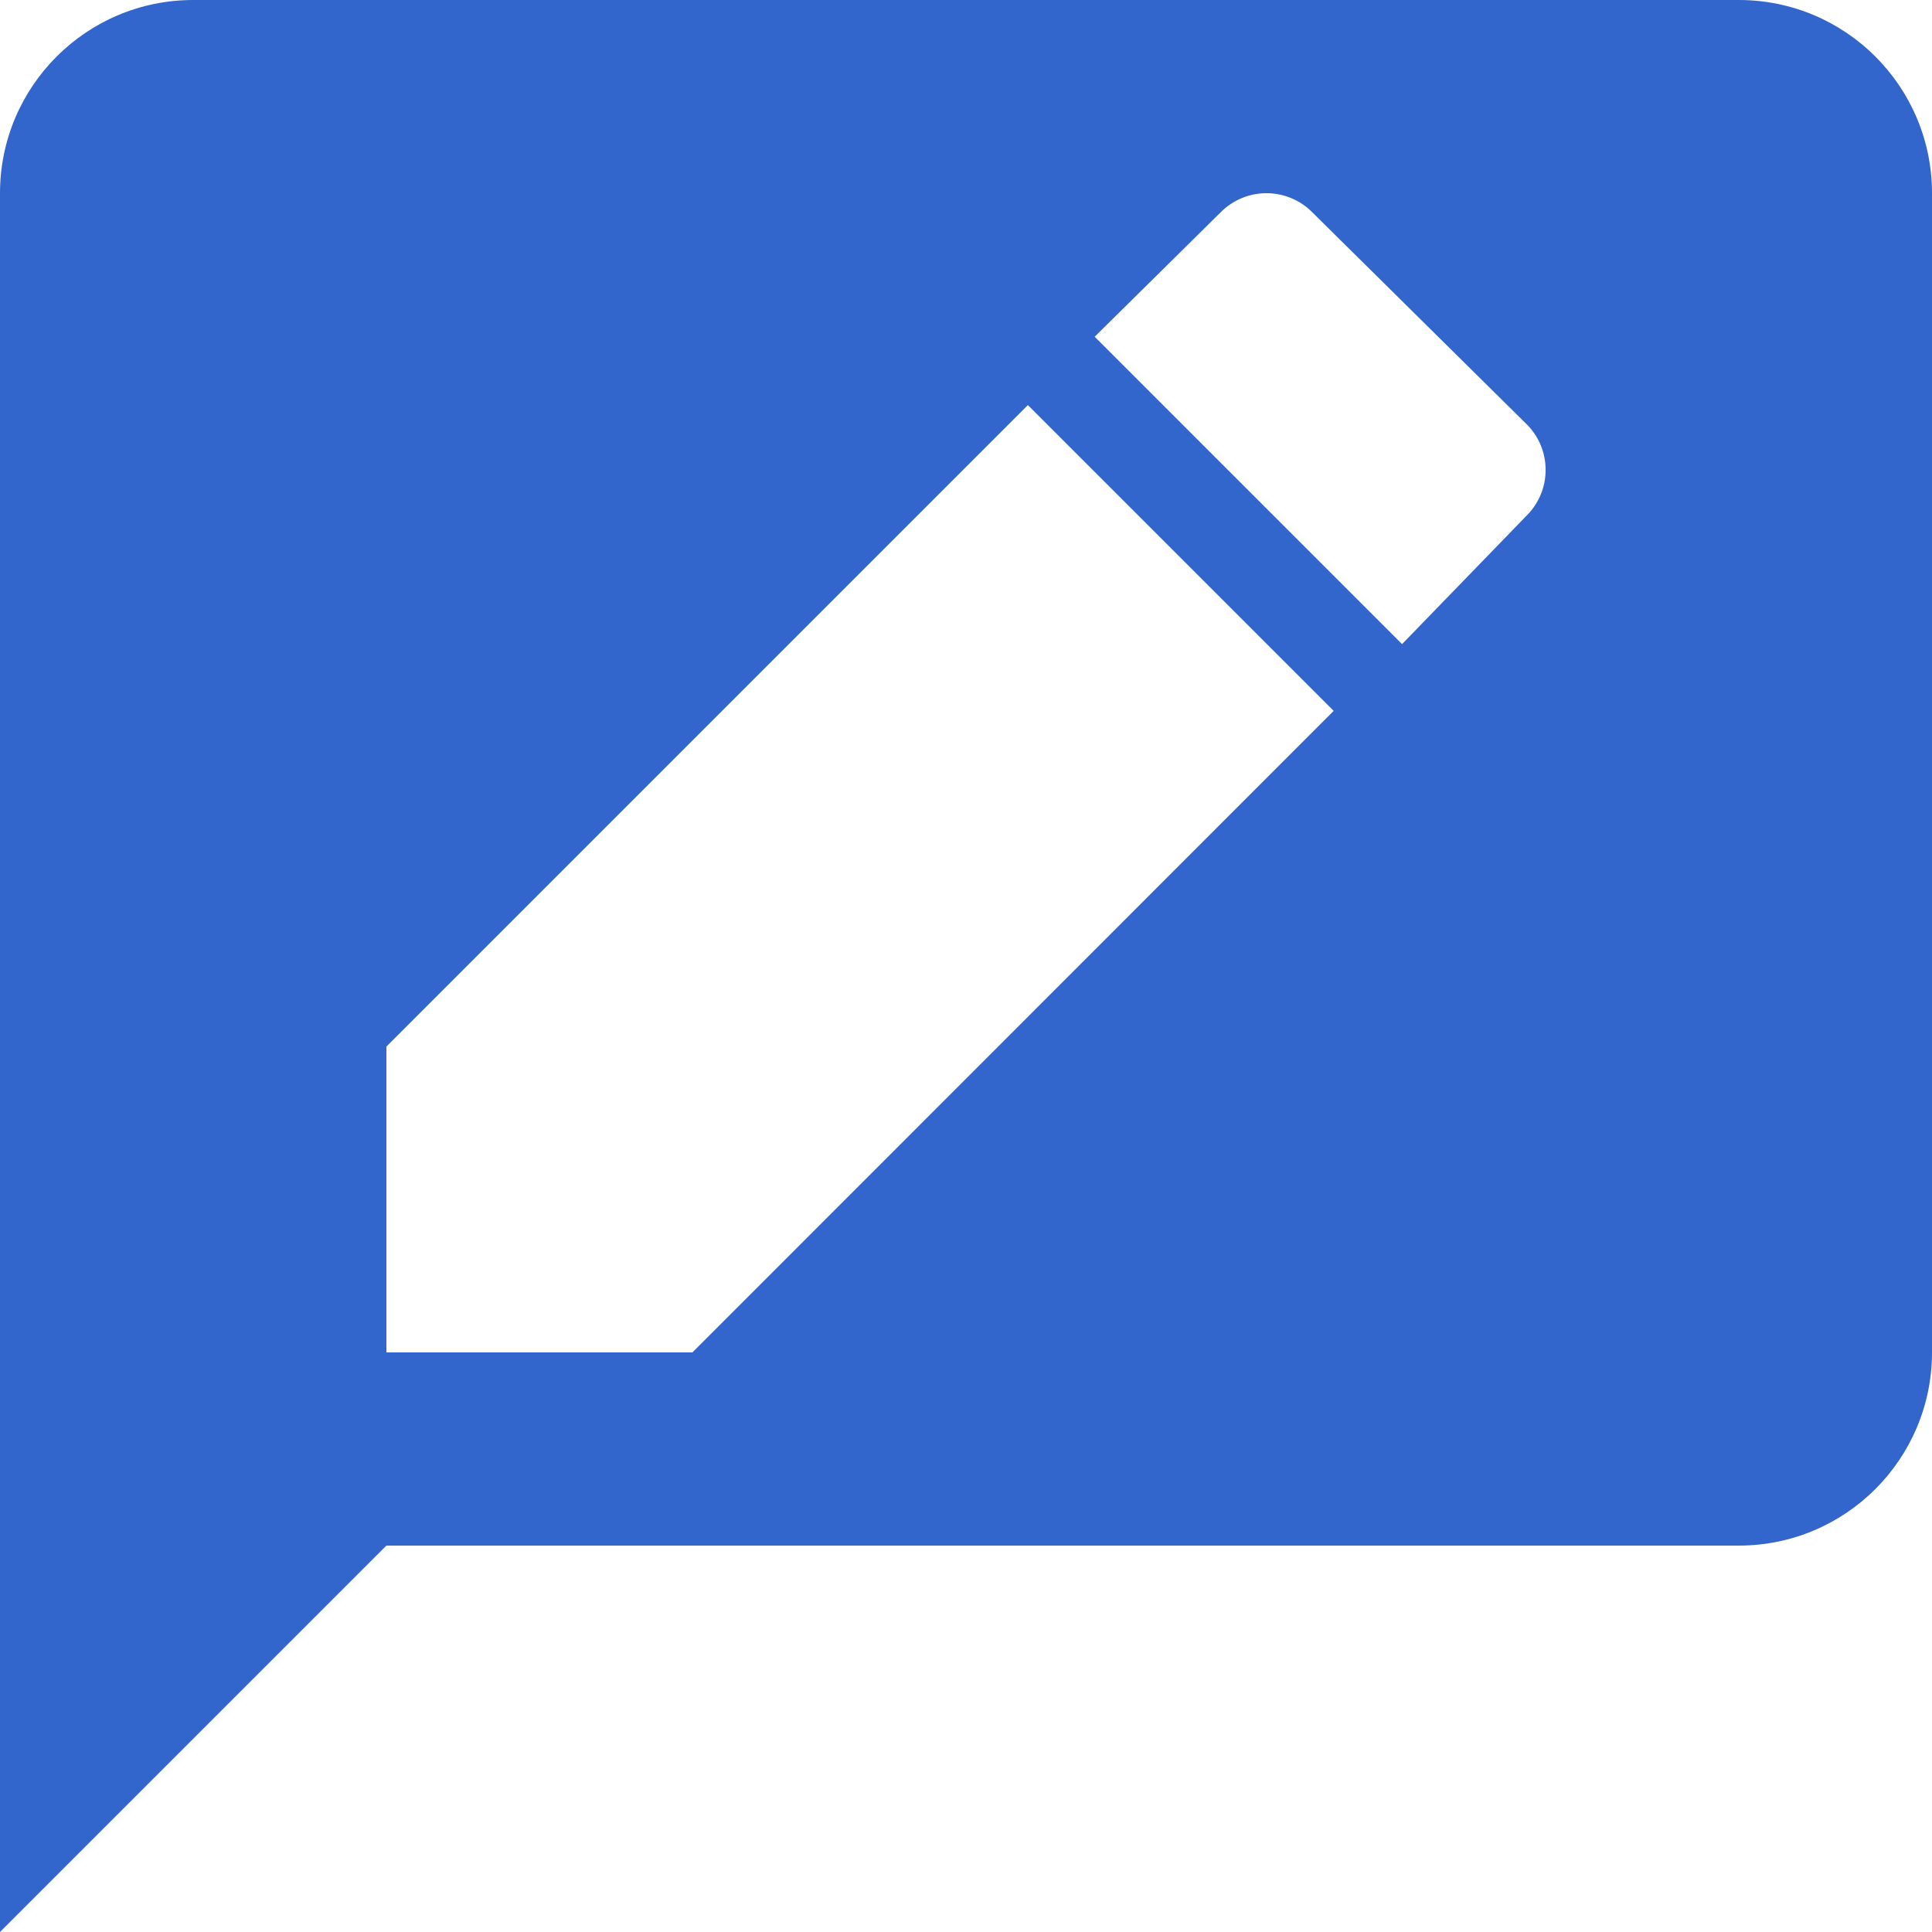
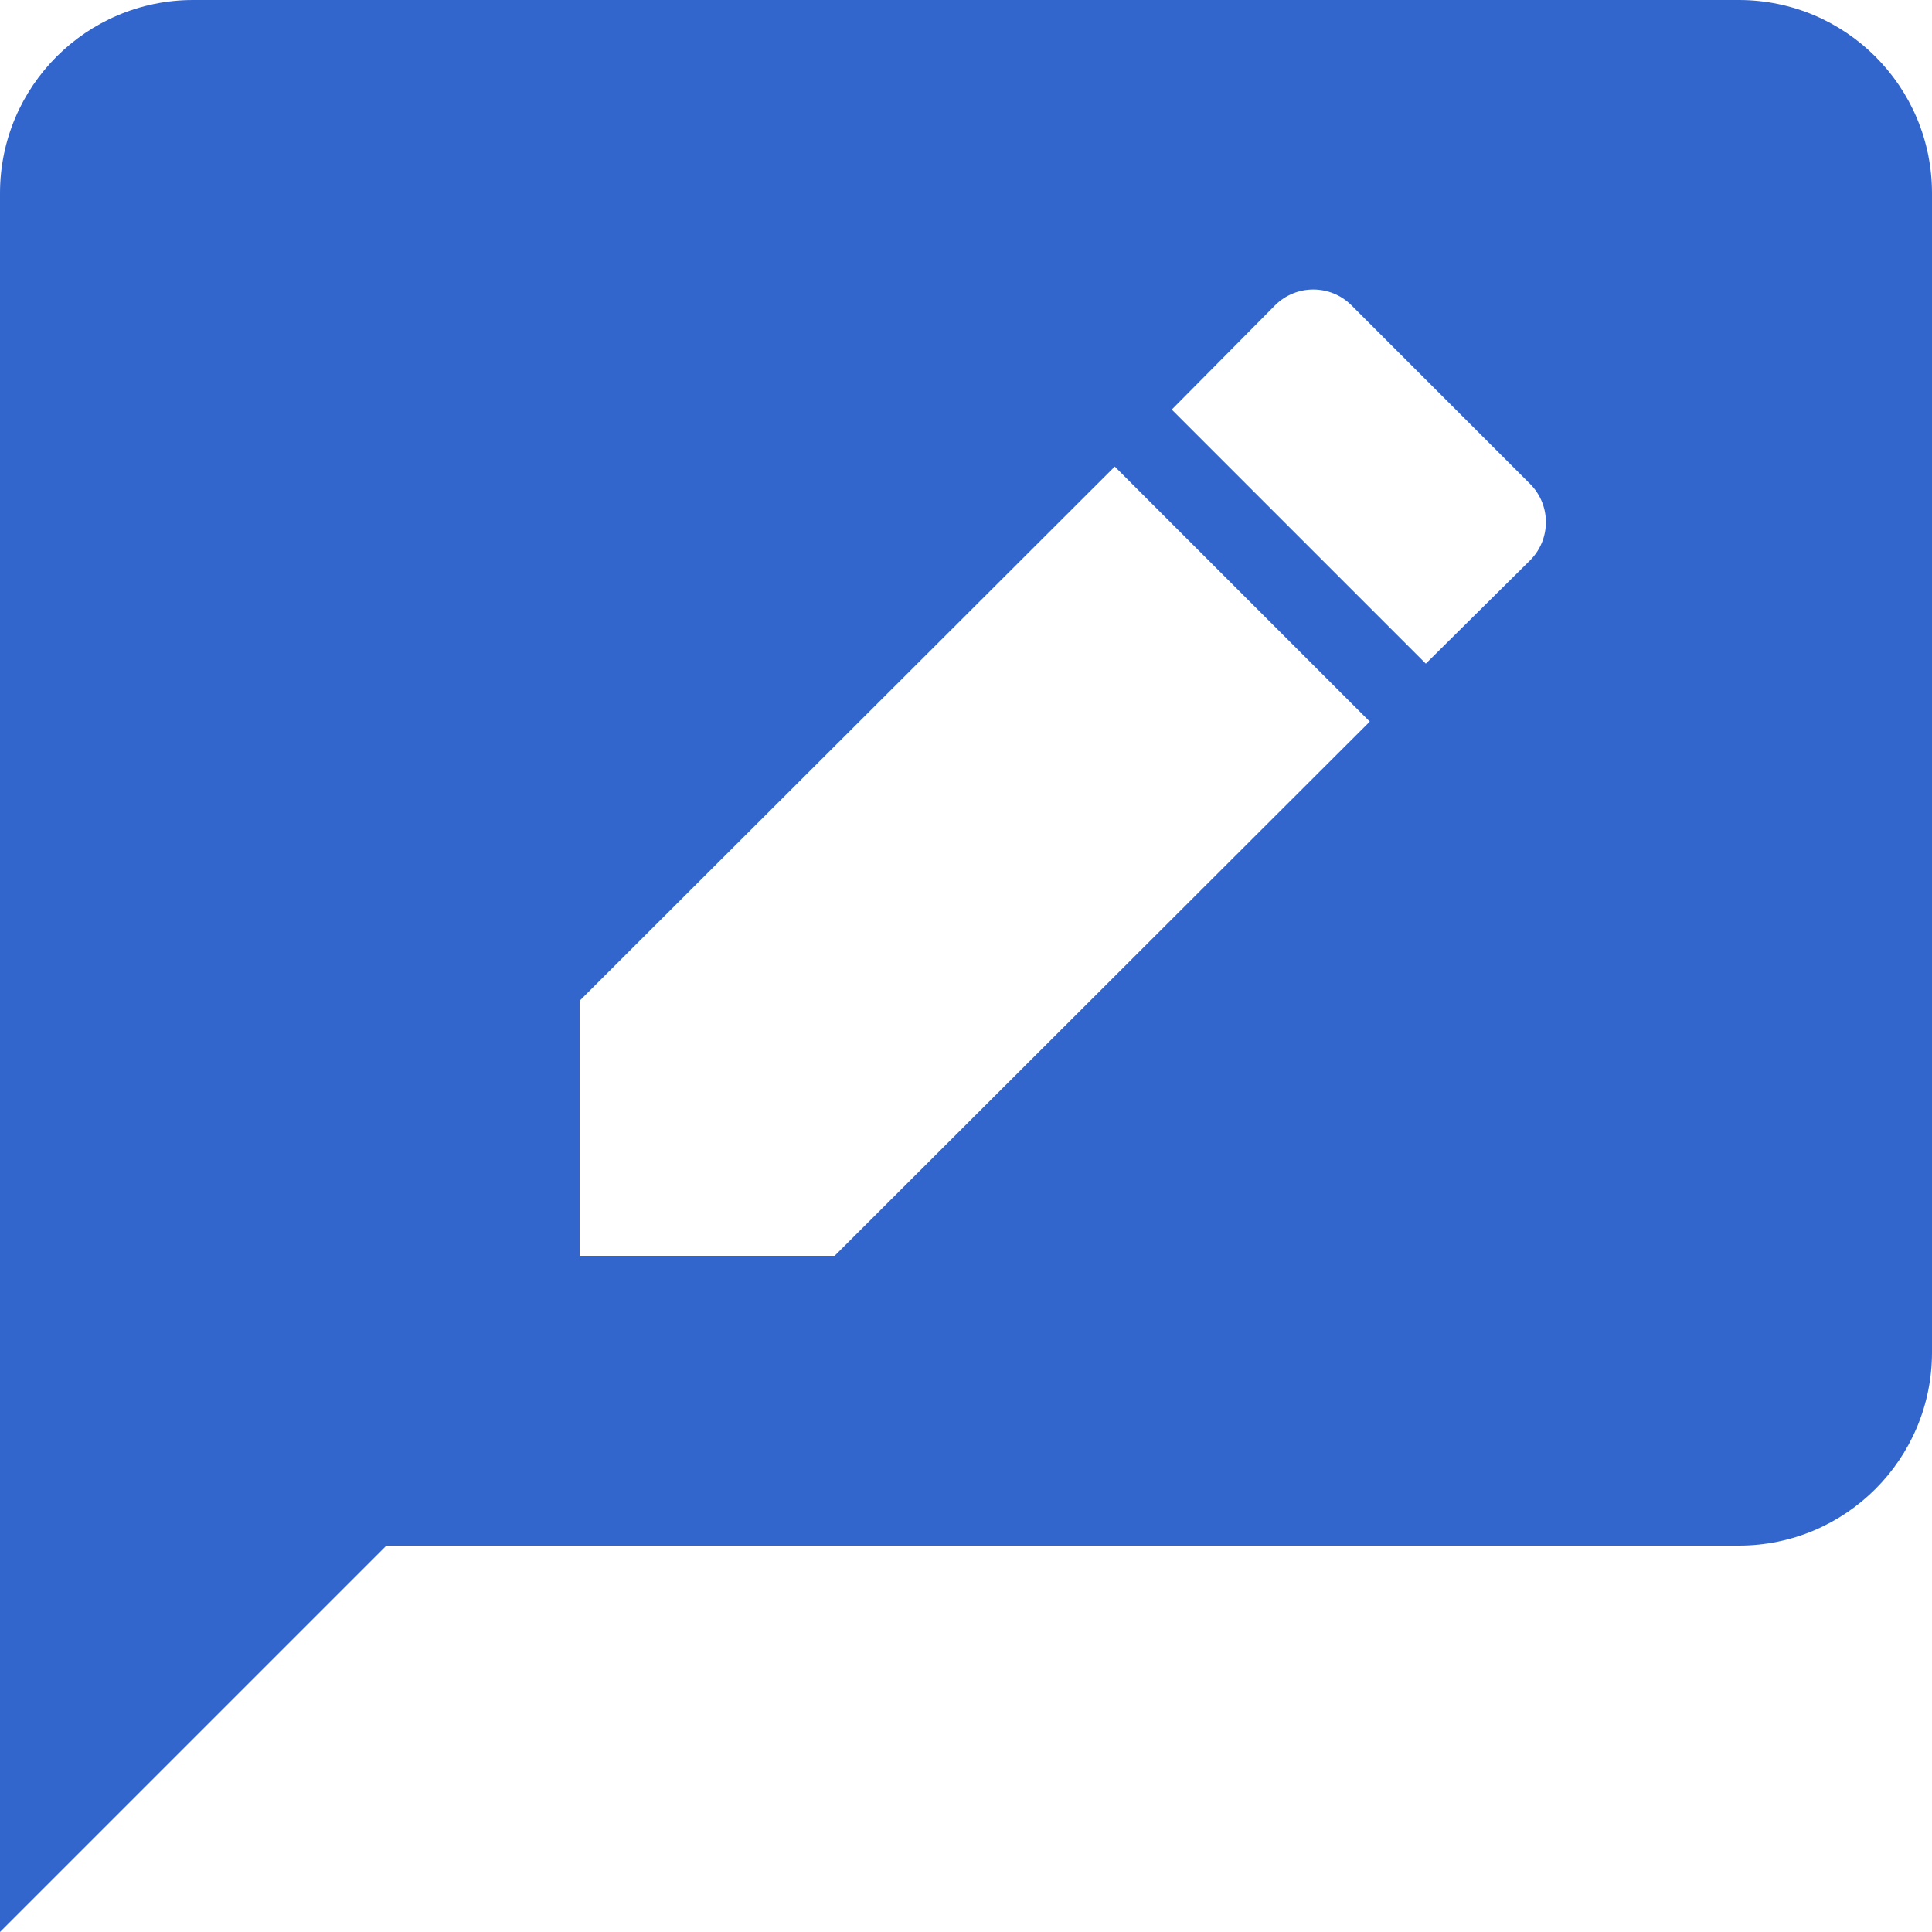
<svg xmlns="http://www.w3.org/2000/svg" width="20" height="20" viewBox="0 0 20 20">
-   <path fill="#36c" d="M2 0a2 2 0 0 0-2 2v18l4-4h14a2 2 0 0 0 2-2V2a2 2 0 0 0-2-2H2zm11.098 2a.667.667 0 0 1 .482.193l2.227 2.202a.667.667 0 0 1 0 .939l-1.293 1.334-3.182-3.182 1.309-1.293A.667.667 0 0 1 13.098 2zM10.64 4.193l3.166 3.166L7.168 14H4v-3.166l6.64-6.64z" />
+   <path fill="#36c" d="M15.84 5.8l-1.08 1.07-2.63-2.63 1.07-1.08a.56.56 0 0 1 .79 0l1.85 1.85a.56.56 0 0 1 0 .79M8.64 13H6v-2.64l5.54-5.53 2.64 2.64zM18 0H2a2 2 0 0 0-2 2v18l4-4h14a2 2 0 0 0 2-2V2a2 2 0 0 0-2-2" />
</svg>
